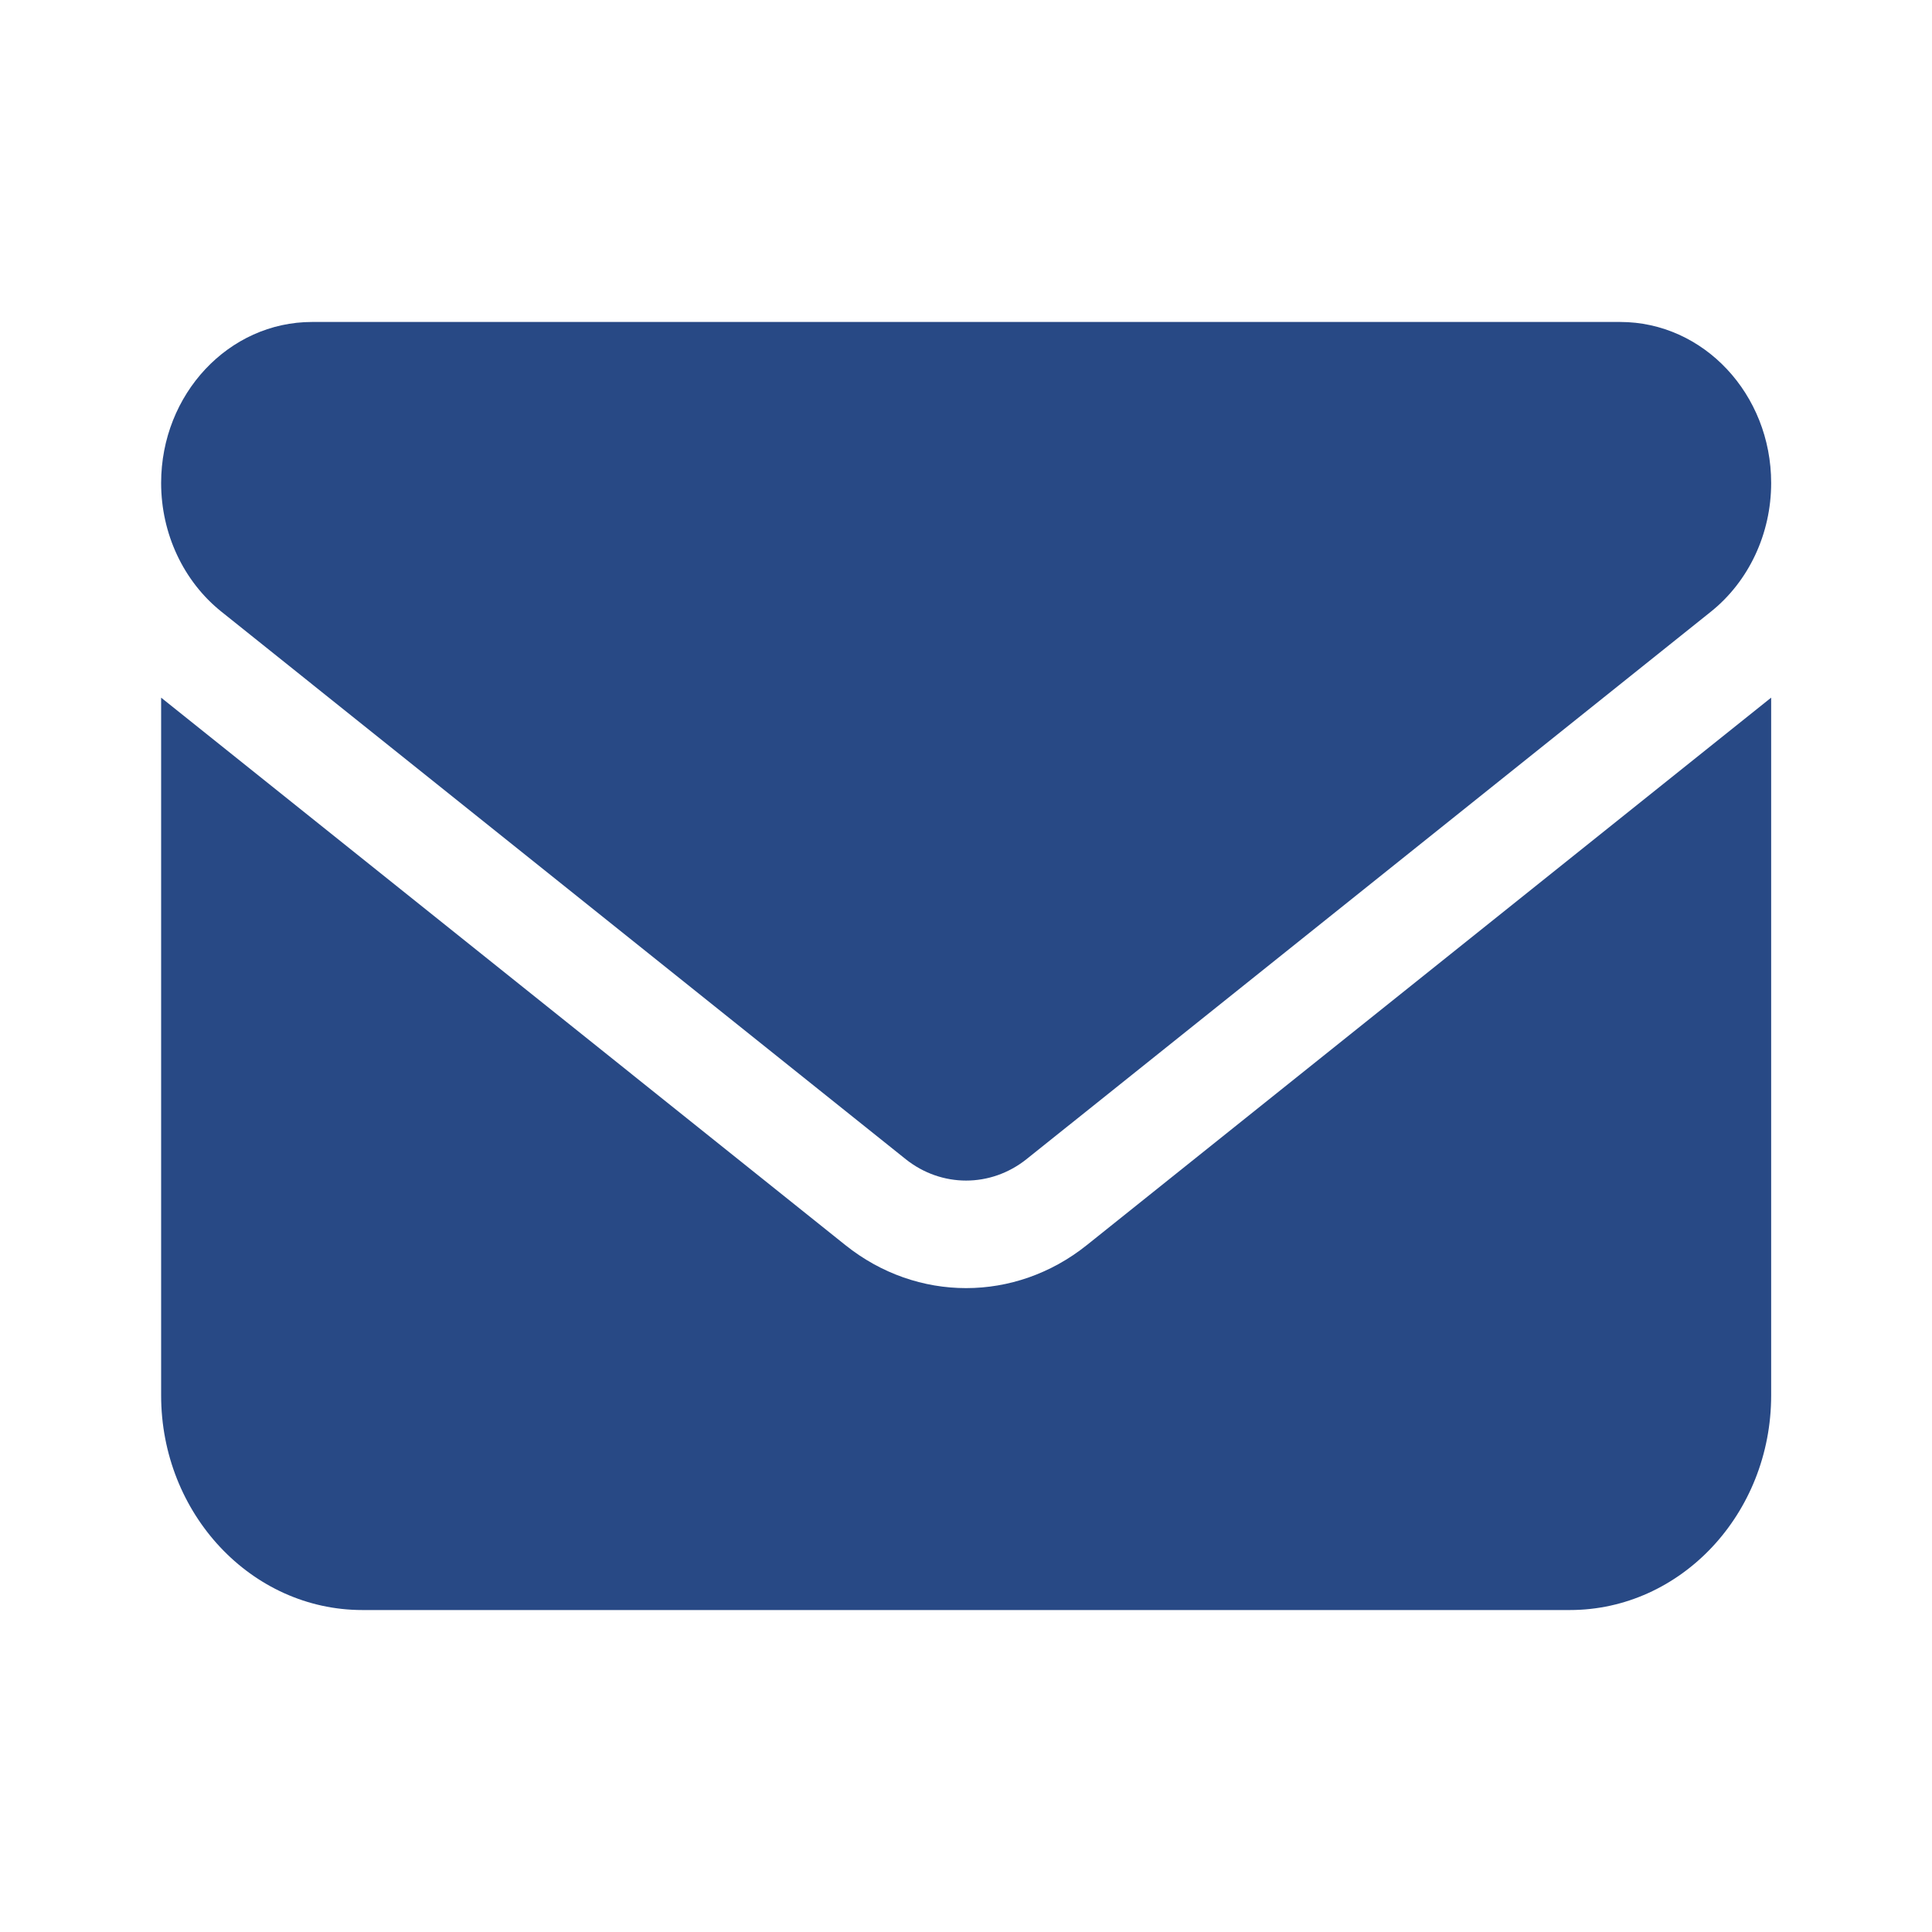
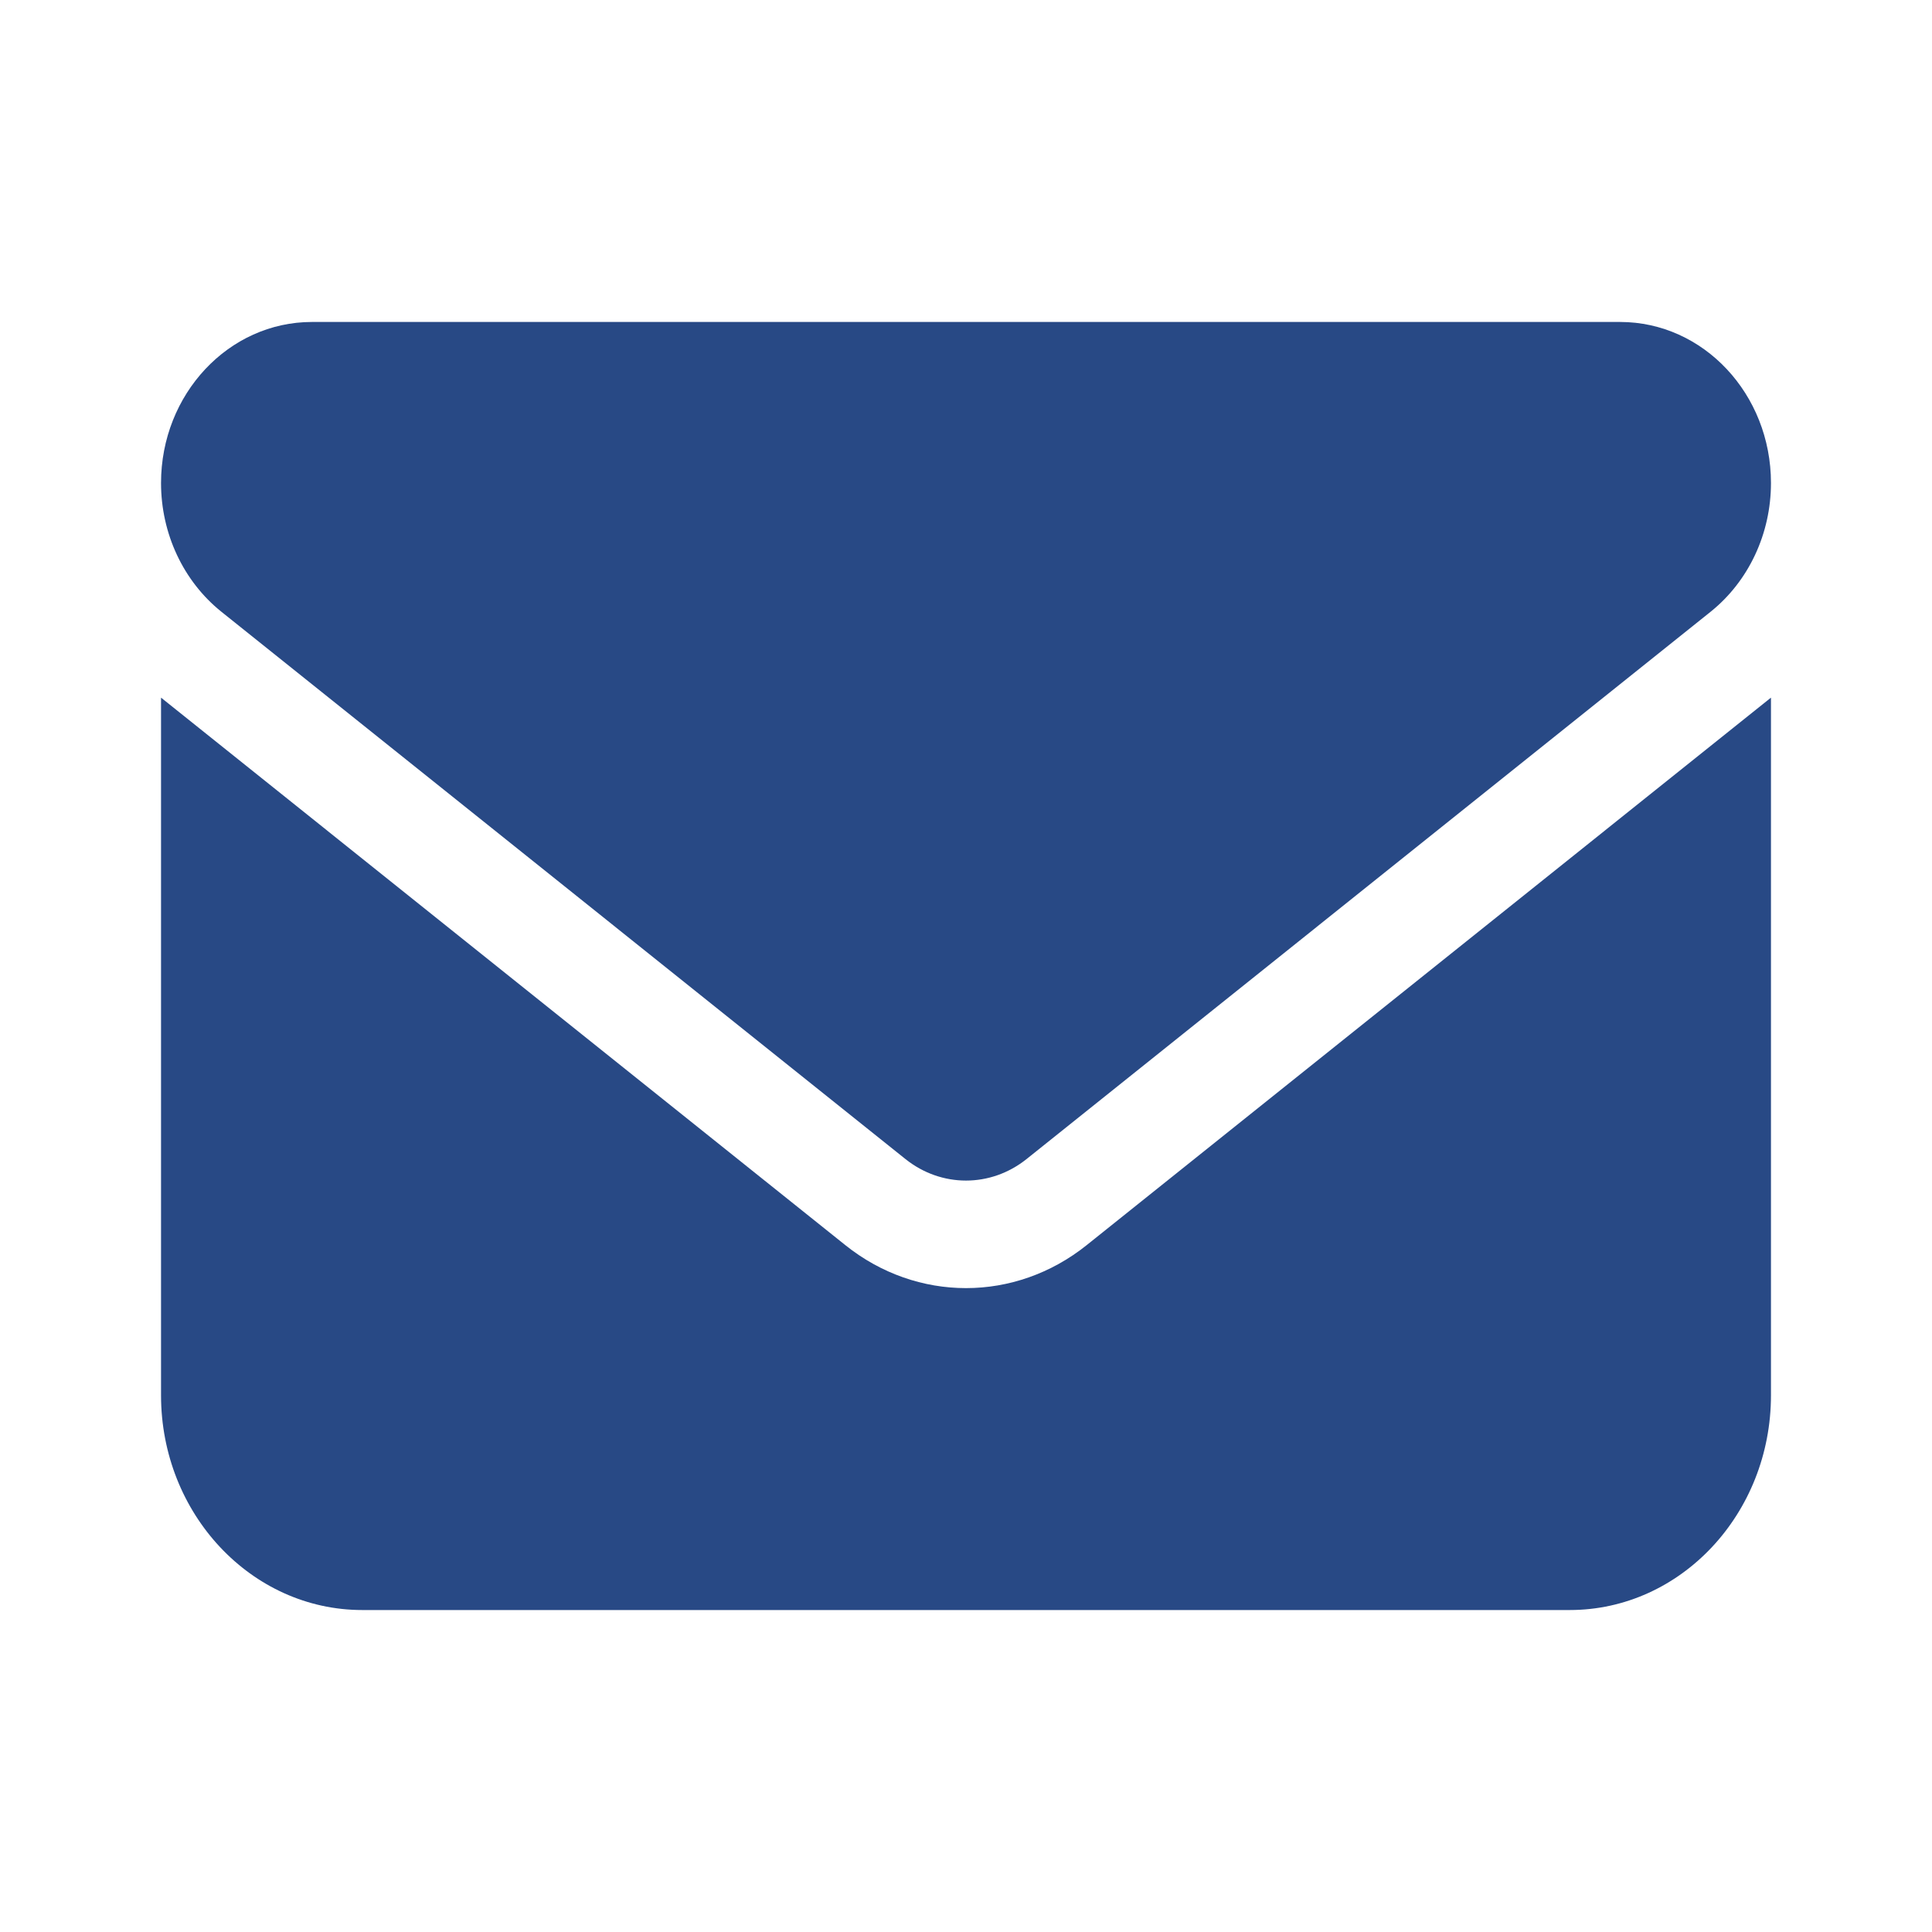
<svg xmlns="http://www.w3.org/2000/svg" width="20" height="20" viewBox="0 0 20 20" fill="none">
-   <path d="M3.23 3.333C2.368 3.333 1.668 4.08 1.668 5C1.668 5.524 1.899 6.018 2.293 6.333L9.376 12C9.747 12.295 10.255 12.295 10.626 12L17.71 6.333C18.104 6.018 18.335 5.524 18.335 5C18.335 4.08 17.635 3.333 16.772 3.333H3.23ZM1.668 7.222V14.445C1.668 15.67 2.602 16.667 3.751 16.667H16.251C17.4 16.667 18.335 15.67 18.335 14.445V7.222L11.251 12.889C10.509 13.483 9.493 13.483 8.751 12.889L1.668 7.222Z" fill="#284985" />
+   <path d="M3.229 3.333C2.367 3.333 1.667 4.08 1.667 5C1.667 5.524 1.898 6.017 2.292 6.333L9.375 12C9.746 12.295 10.254 12.295 10.625 12L17.708 6.333C18.102 6.017 18.333 5.524 18.333 5C18.333 4.08 17.634 3.333 16.771 3.333H3.229ZM1.667 7.222V14.444C1.667 15.67 2.601 16.667 3.75 16.667H16.25C17.399 16.667 18.333 15.67 18.333 14.444V7.222L11.25 12.889C10.508 13.483 9.492 13.483 8.75 12.889L1.667 7.222Z" fill="#284985" />
</svg>
